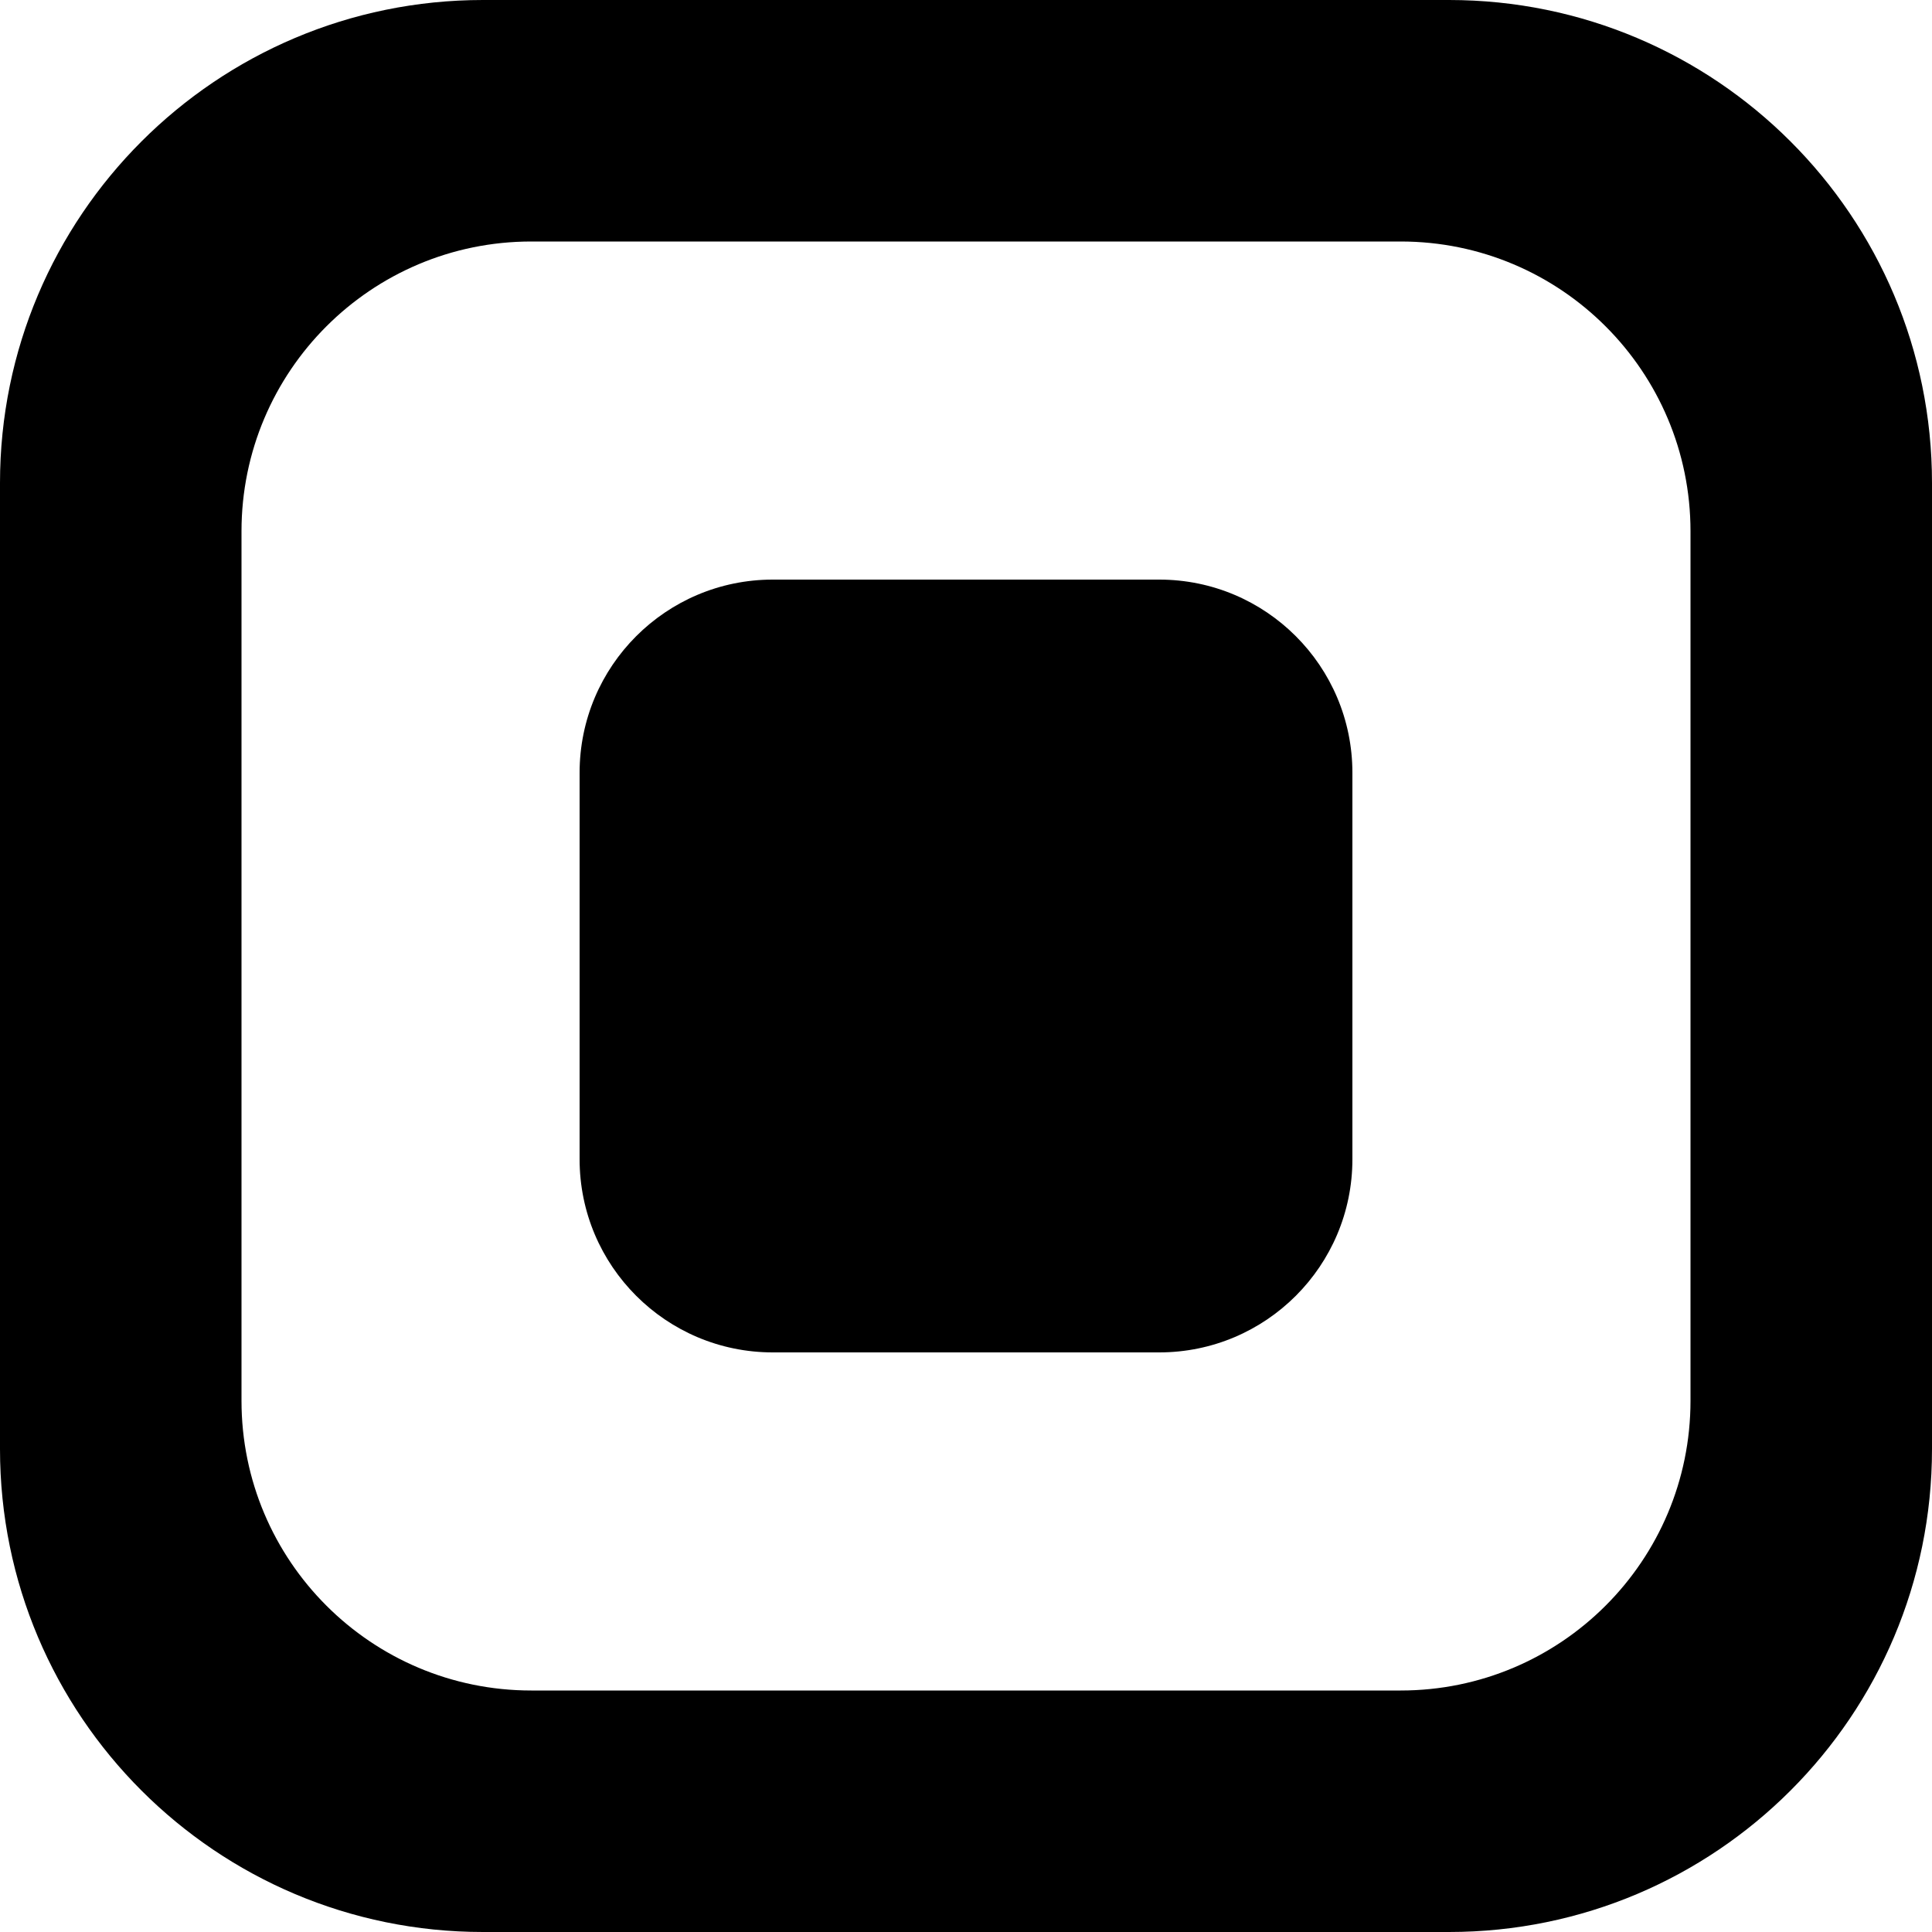
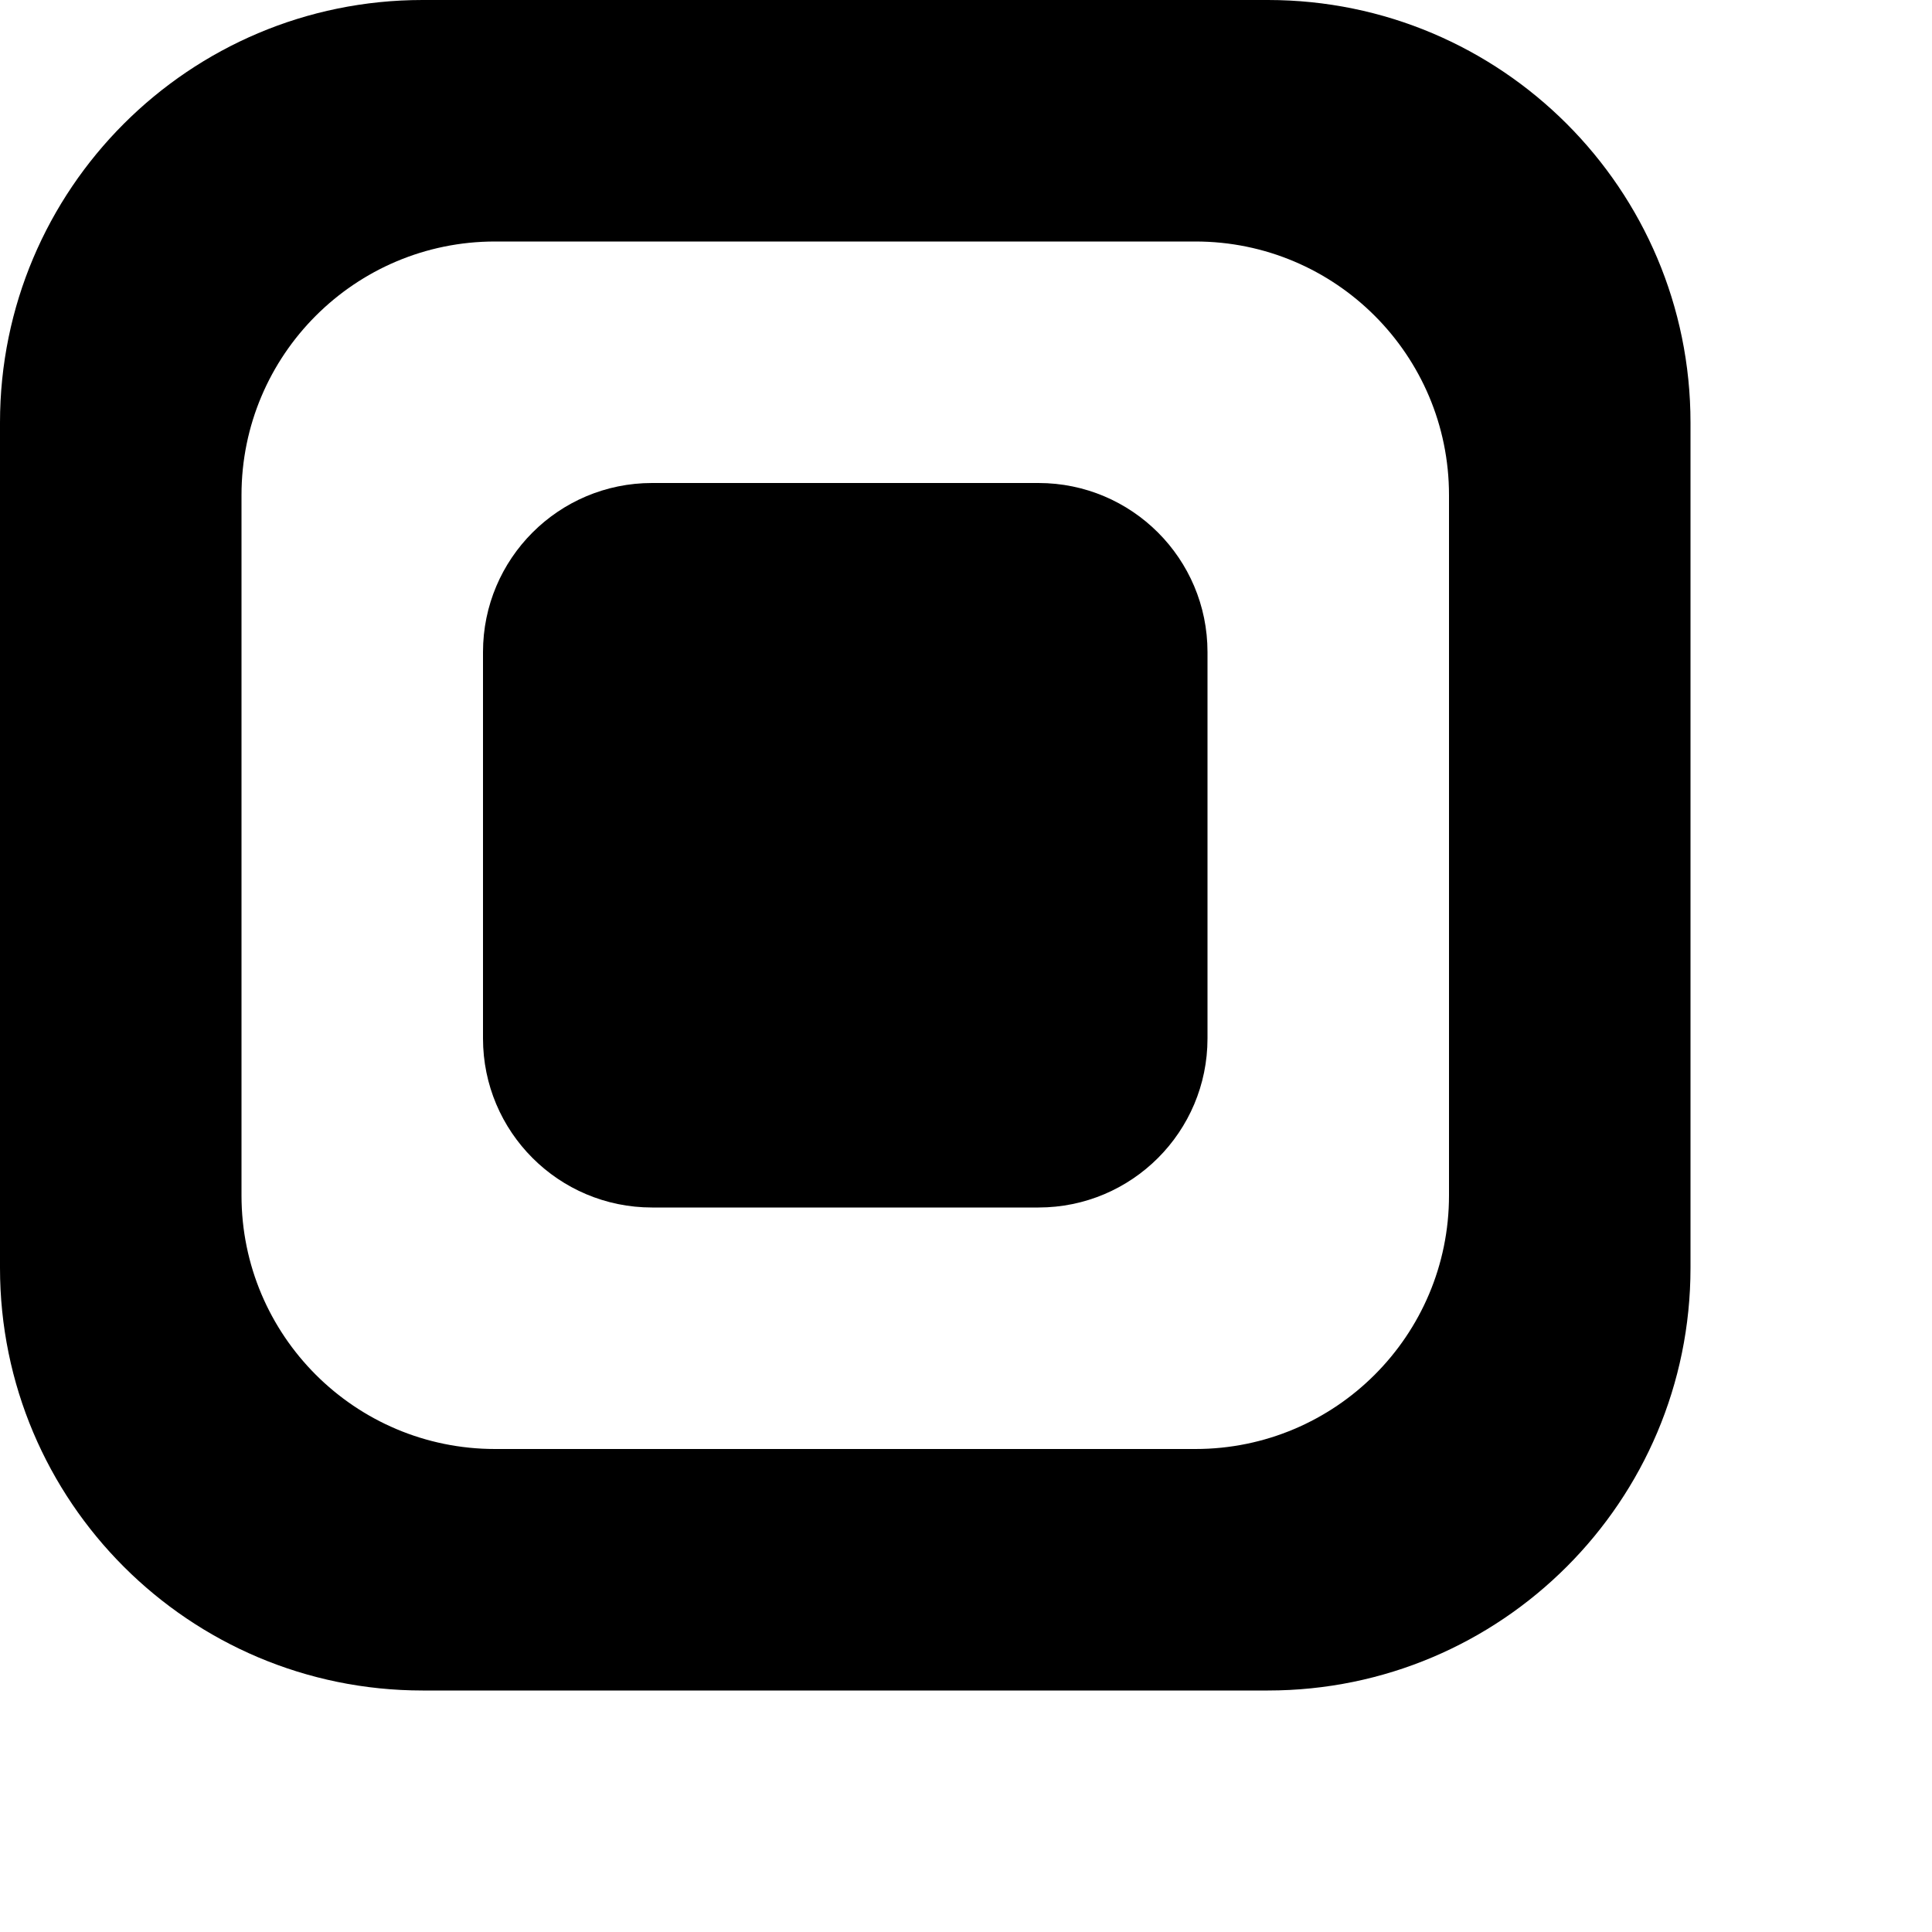
<svg xmlns="http://www.w3.org/2000/svg" width="40" height="40" viewBox="0 0 40 40" fill="none">
-   <path d="M30 0C35.523 0 40 4.477 40 10V30C40 35.523 35.523 40 30 40H10C4.477 40 0 35.523 0 30V10C0 4.477 4.477 0 10 0H30ZM11 5C7.686 5 5 7.686 5 11V29C5 32.314 7.686 35 11 35H29C32.314 35 35 32.314 35 29V11C35 7.686 32.314 5 29 5H11Z" fill="black" />
-   <rect x="12" y="12" width="16" height="16" rx="4" fill="black" />
+   <path d="M26.25 0C31.082 0 35 3.918 35 8.75V26.25C35 31.082 31.082 35 26.25 35H8.75C3.918 35 5.63742e-07 31.082 0 26.25V8.75C0 3.918 3.918 5.63724e-07 8.75 0H26.25ZM10.25 5C7.351 5 5 7.351 5 10.25V24.75C5 27.649 7.351 30 10.25 30H24.75C27.649 30 30 27.649 30 24.75V10.25C30 7.351 27.649 5 24.75 5H10.25Z" fill="black" />
+   <rect x="10" y="10" width="15" height="15" rx="3.5" fill="black" />
</svg>
